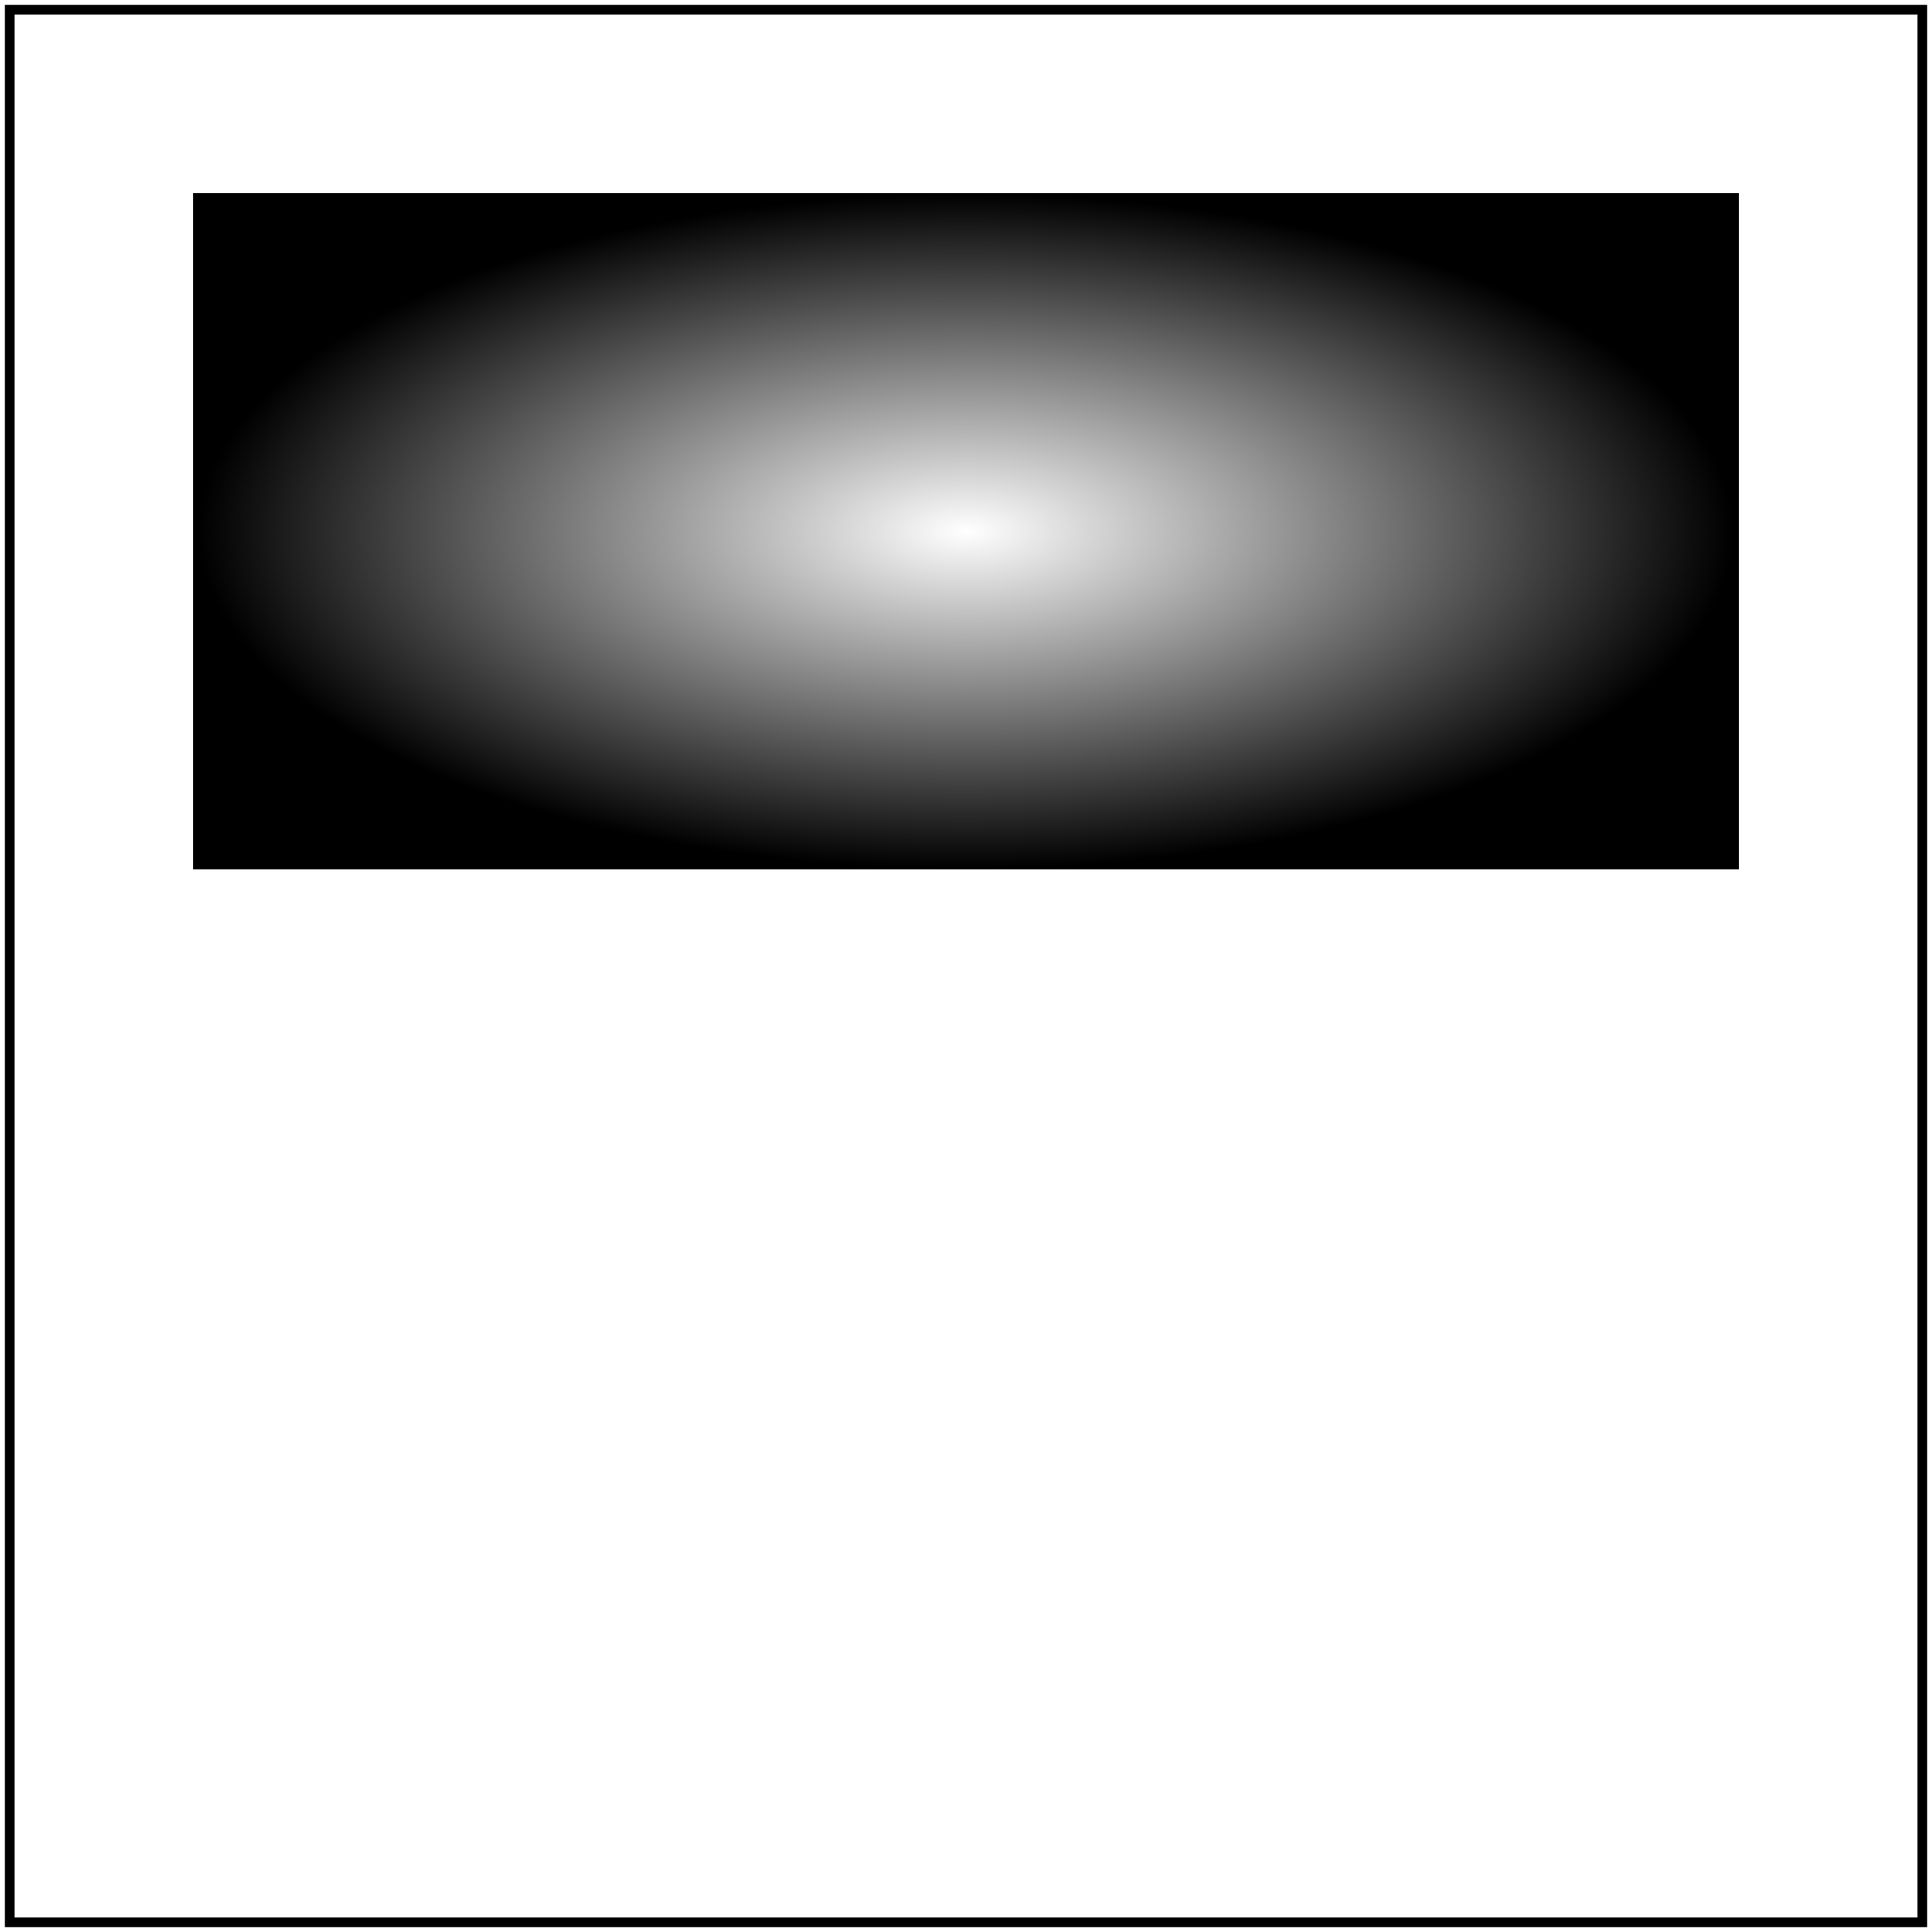
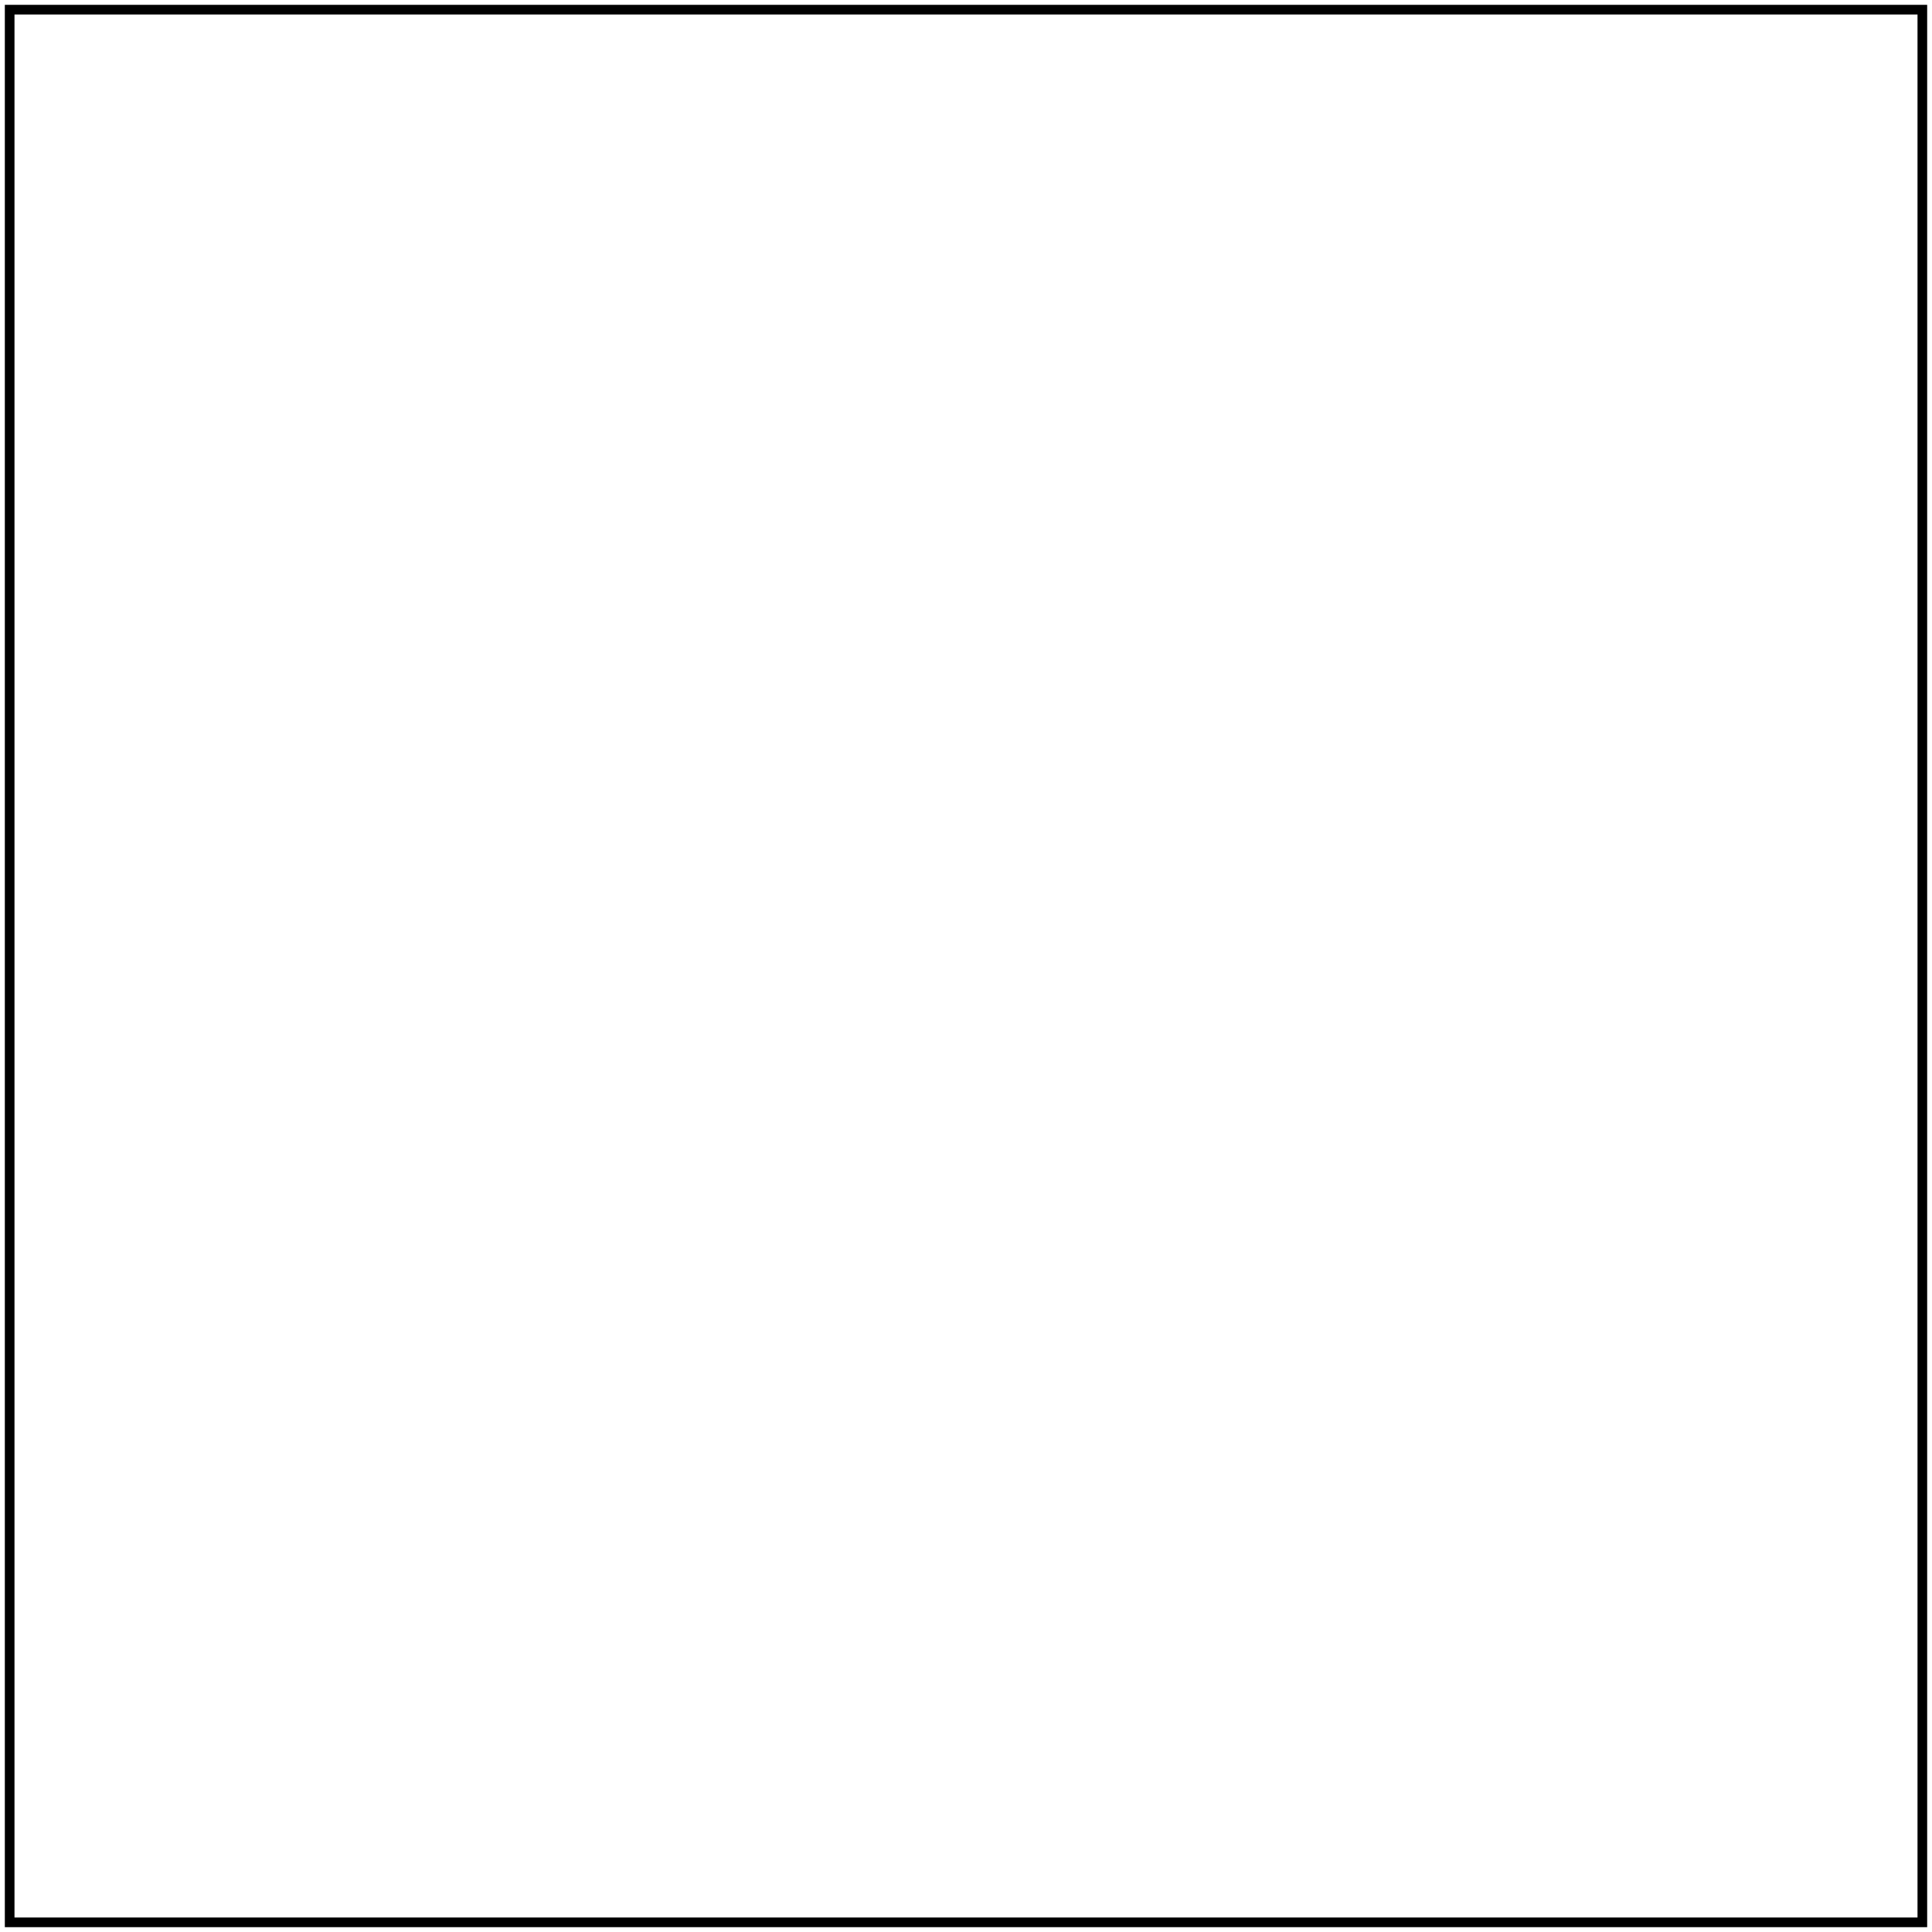
<svg xmlns="http://www.w3.org/2000/svg" xmlns:xlink="http://www.w3.org/1999/xlink" id="svg1" viewBox="0 0 200 200">
-   <radialGradient id="rg-ref" cx="0.5" cy="0.5" r="0.5" fx="0.5" fy="0.5" gradientUnits="objectBoundingBox" spreadMethod="pad">
+   <radialGradient id="rg1" xlink:href="#rg2">
    <stop offset="0" stop-color="white" />
    <stop offset="1" stop-color="black" />
  </radialGradient>
-   <radialGradient id="rg-test" xlink:href="#rg-test2">
-     <stop offset="0" stop-color="white" />
-     <stop offset="1" stop-color="black" />
-   </radialGradient>
-   <rect id="rect1" x="20" y="20" width="160" height="70" fill="url(#rg-ref)" />
-   <rect id="rect2" x="20" y="110" width="160" height="70" fill="url(#rg-test)" />
+   <rect id="rect1" x="20" y="20" width="160" height="160" fill="url(#rg1)" />
  <rect id="frame" x="1" y="1" width="198" height="198" fill="none" stroke="black" />
</svg>
